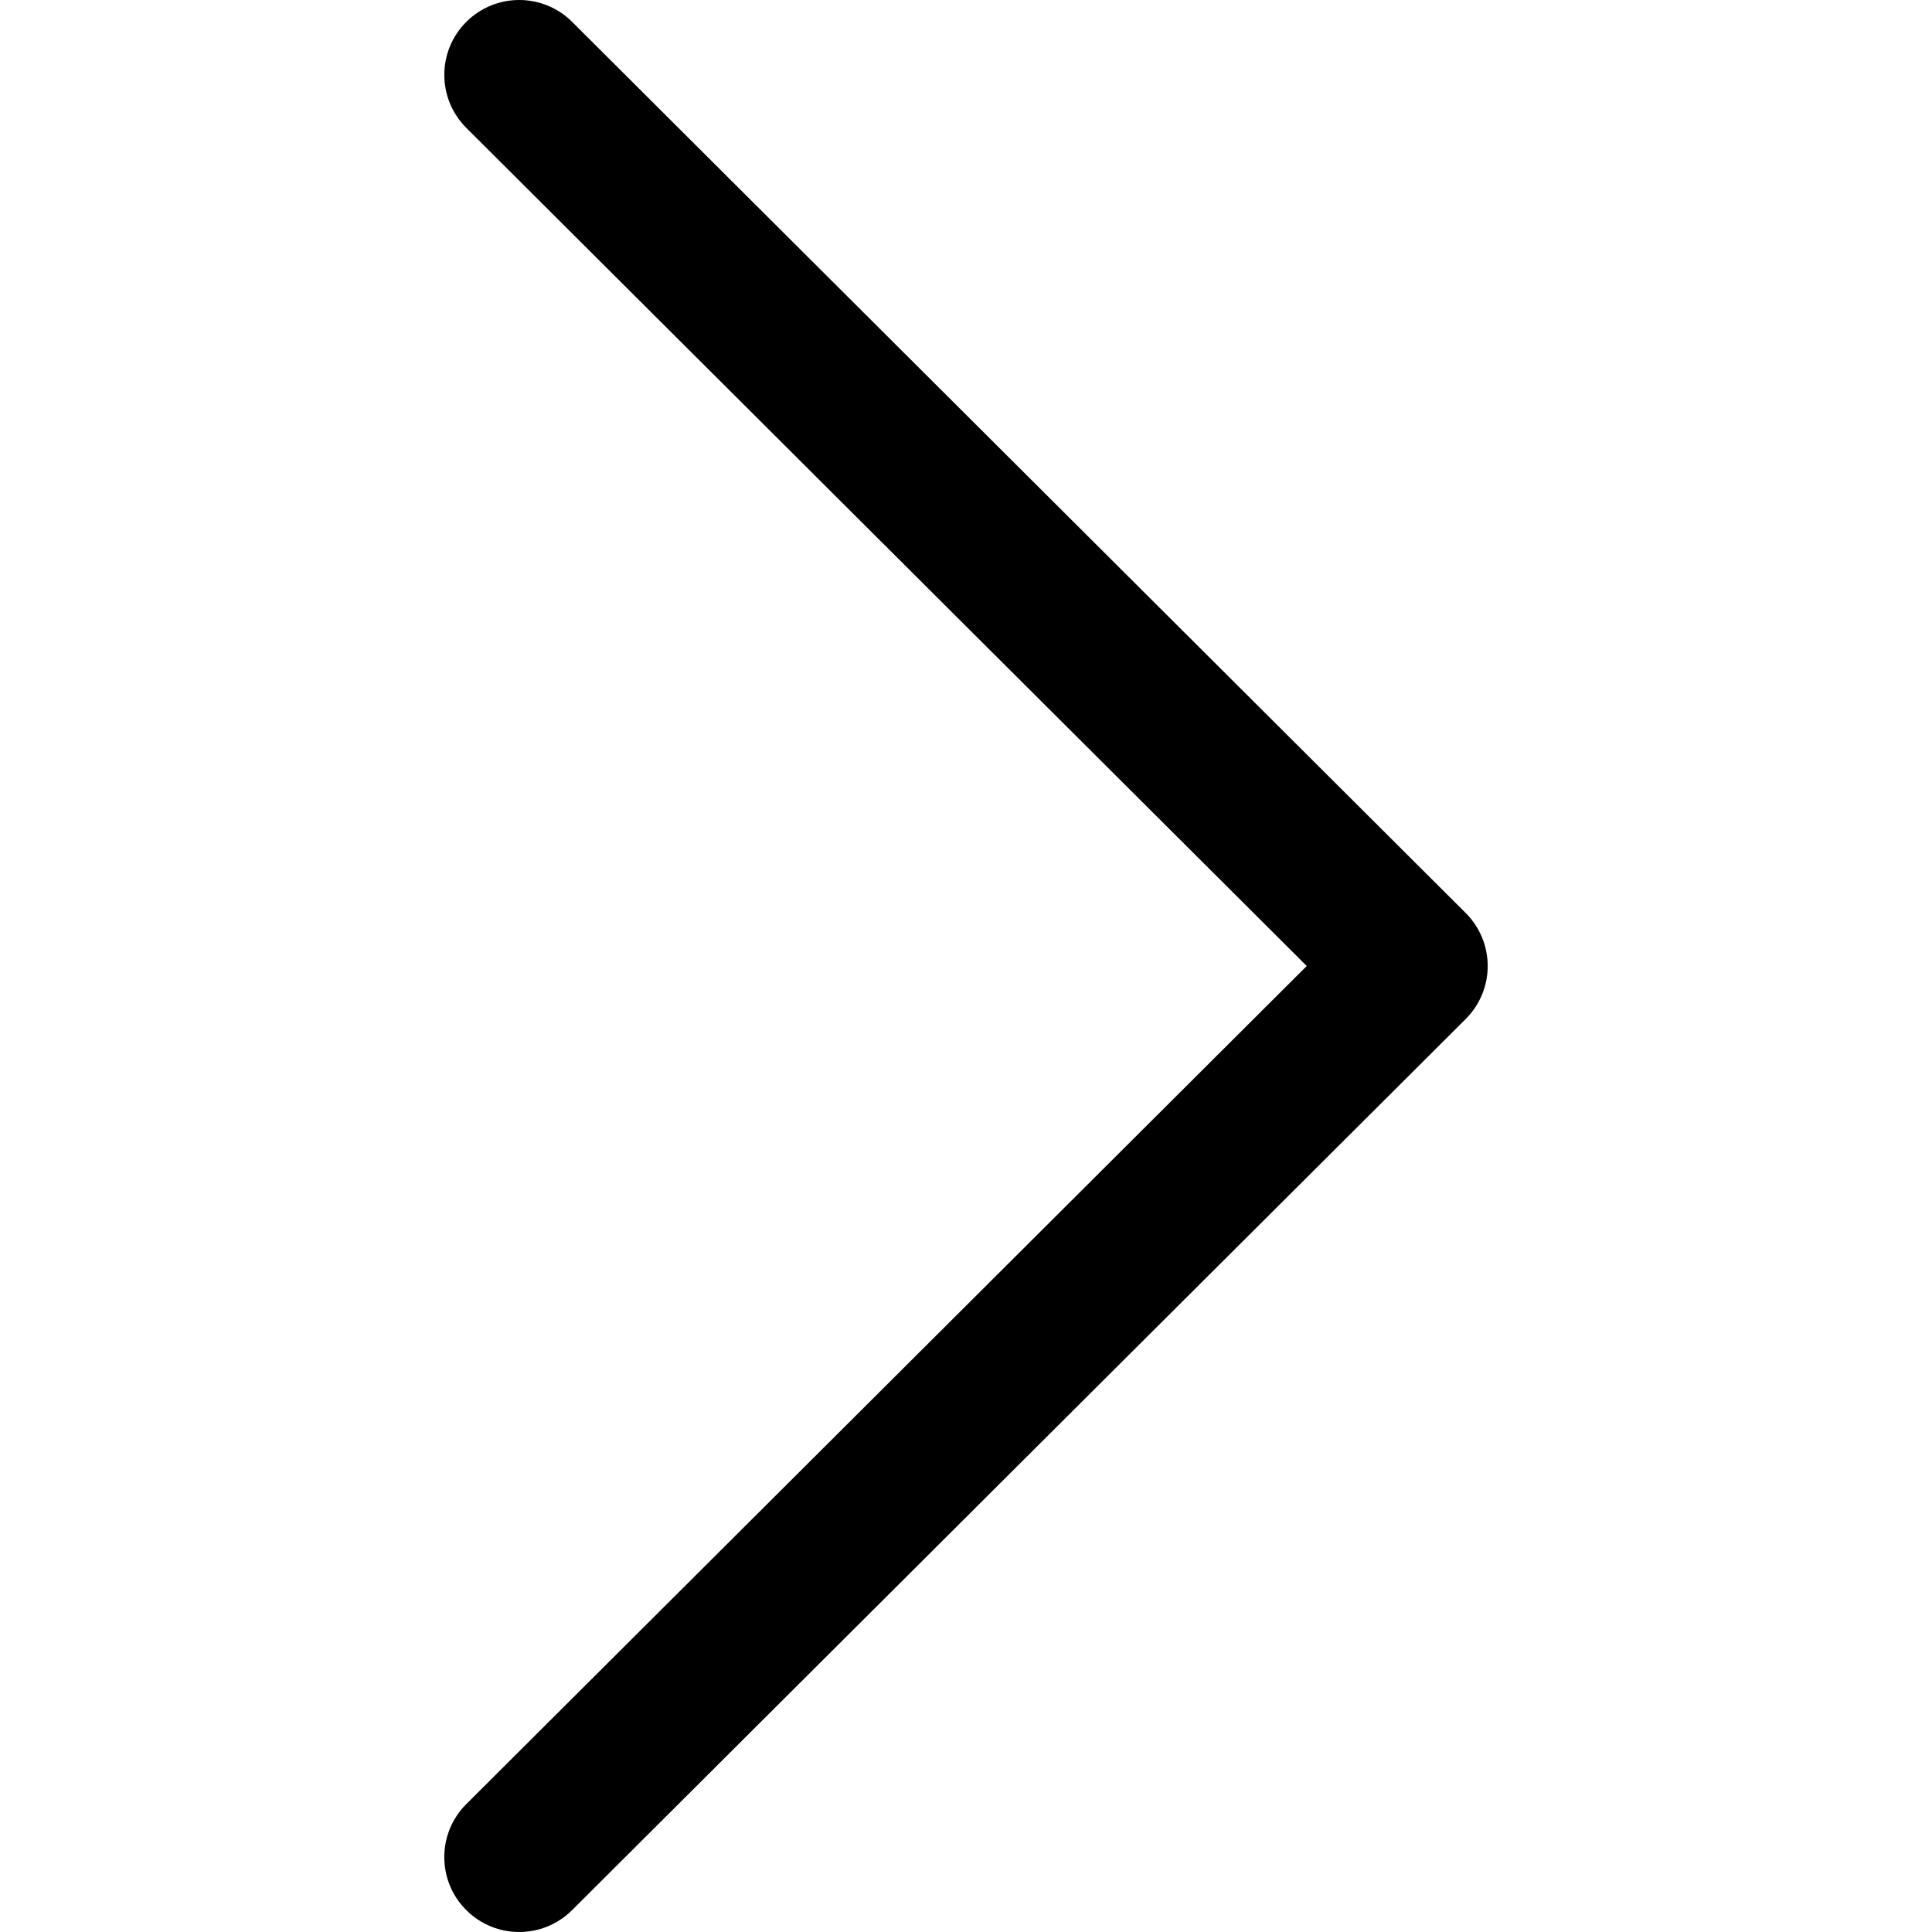
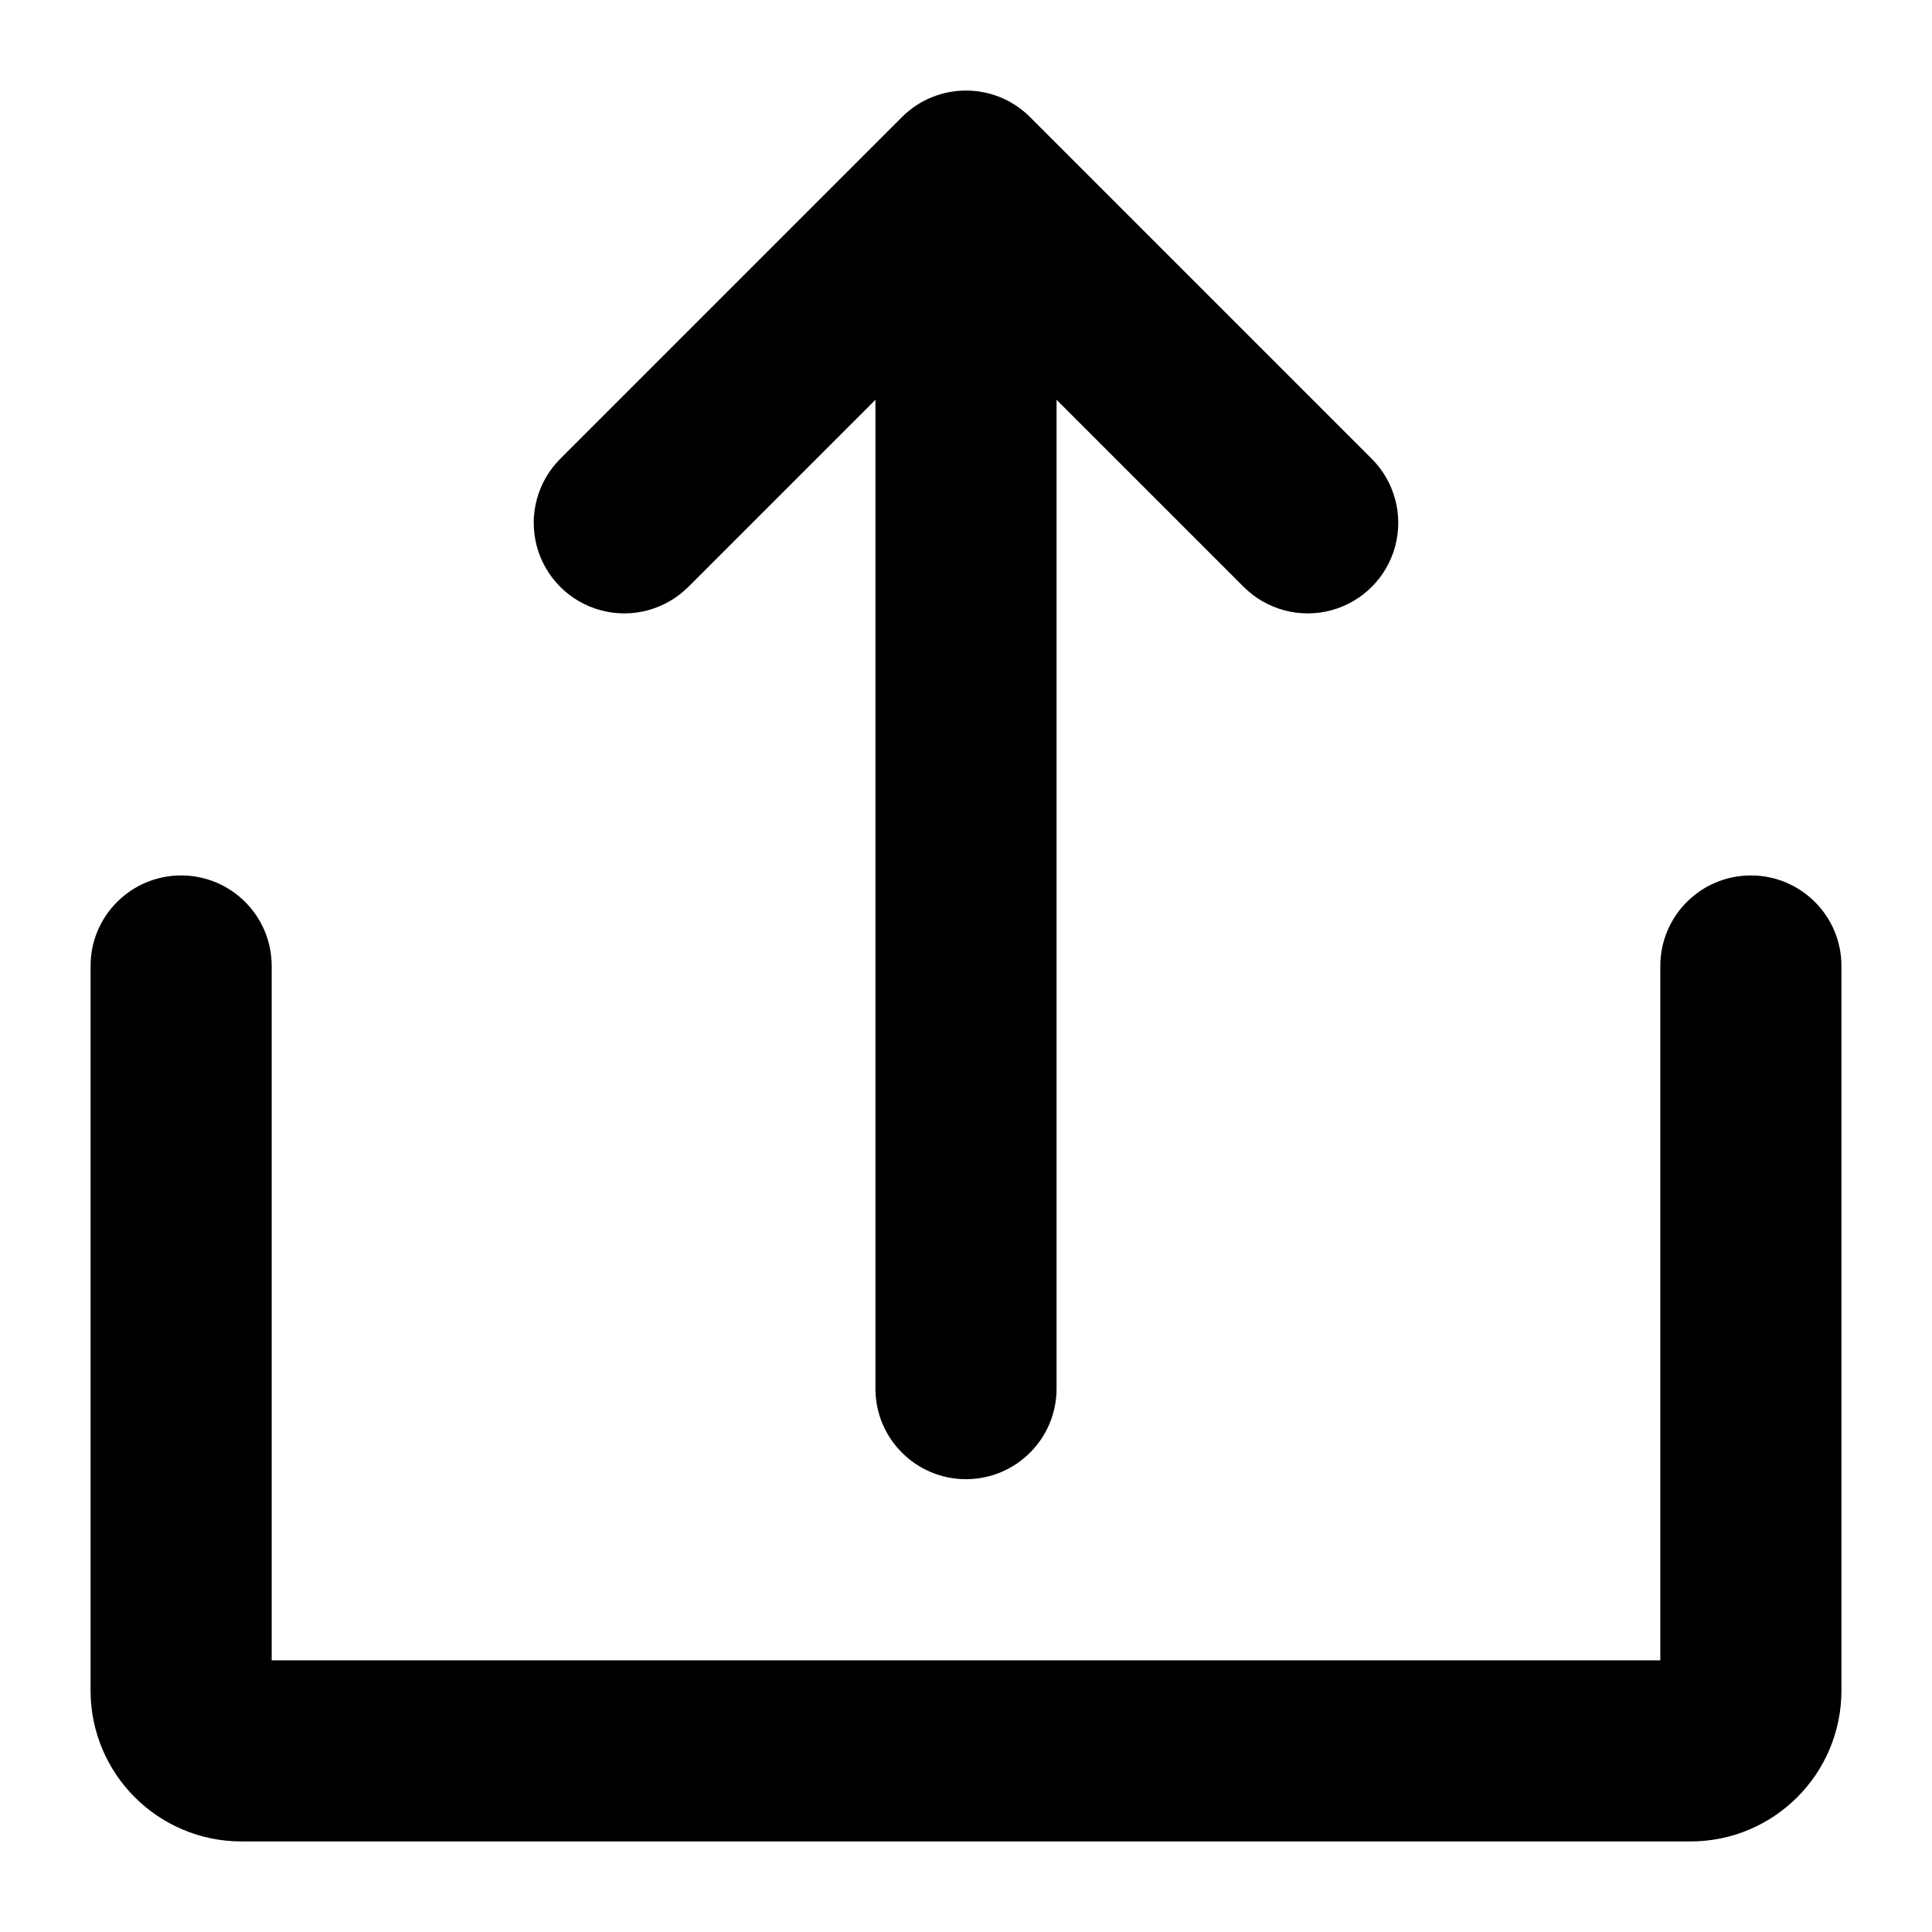
- <svg xmlns="http://www.w3.org/2000/svg" version="1.1" width="512" height="512" x="0" y="0" viewBox="0 0 512.002 512.002" style="enable-background:new 0 0 512 512" xml:space="preserve" class="">
+ <svg xmlns="http://www.w3.org/2000/svg" version="1.1" width="512" height="512" x="0" y="0" viewBox="0 0 512 512" xml:space="preserve" class="">
  <g>
-     <g>
-       <g>
-         <path d="M388.425,241.951L151.609,5.79c-7.759-7.733-20.321-7.72-28.067,0.04c-7.74,7.759-7.72,20.328,0.04,28.067l222.72,222.105    L123.574,478.106c-7.759,7.74-7.779,20.301-0.04,28.061c3.883,3.89,8.97,5.835,14.057,5.835c5.074,0,10.141-1.932,14.017-5.795    l236.817-236.155c3.737-3.718,5.834-8.778,5.834-14.05S392.156,245.676,388.425,241.951z" fill="#000000" data-original="#000000" class="" />
-       </g>
+     <g id="Solid">
+       <path d="m182.461 155.48 49.539-49.539v262.059a24 24 0 0 0 48 0v-262.059l49.539 49.539a24 24 0 1 0 33.941-33.941l-90.509-90.51a24 24 0 0 0 -33.942 0l-90.509 90.51a24 24 0 1 0 33.941 33.941z" data-original="#000000" />
+       <path d="m464 232a24 24 0 0 0 -24 24v184h-368v-184a24 24 0 0 0 -48 0v192a40 40 0 0 0 40 40h384a40 40 0 0 0 40-40v-192a24 24 0 0 0 -24-24z" data-original="#000000" />
    </g>
-     <g>
- </g>
-     <g>
- </g>
-     <g>
- </g>
-     <g>
- </g>
-     <g>
- </g>
-     <g>
- </g>
-     <g>
- </g>
-     <g>
- </g>
-     <g>
- </g>
-     <g>
- </g>
-     <g>
- </g>
-     <g>
- </g>
-     <g>
- </g>
-     <g>
- </g>
-     <g>
- </g>
  </g>
</svg>
